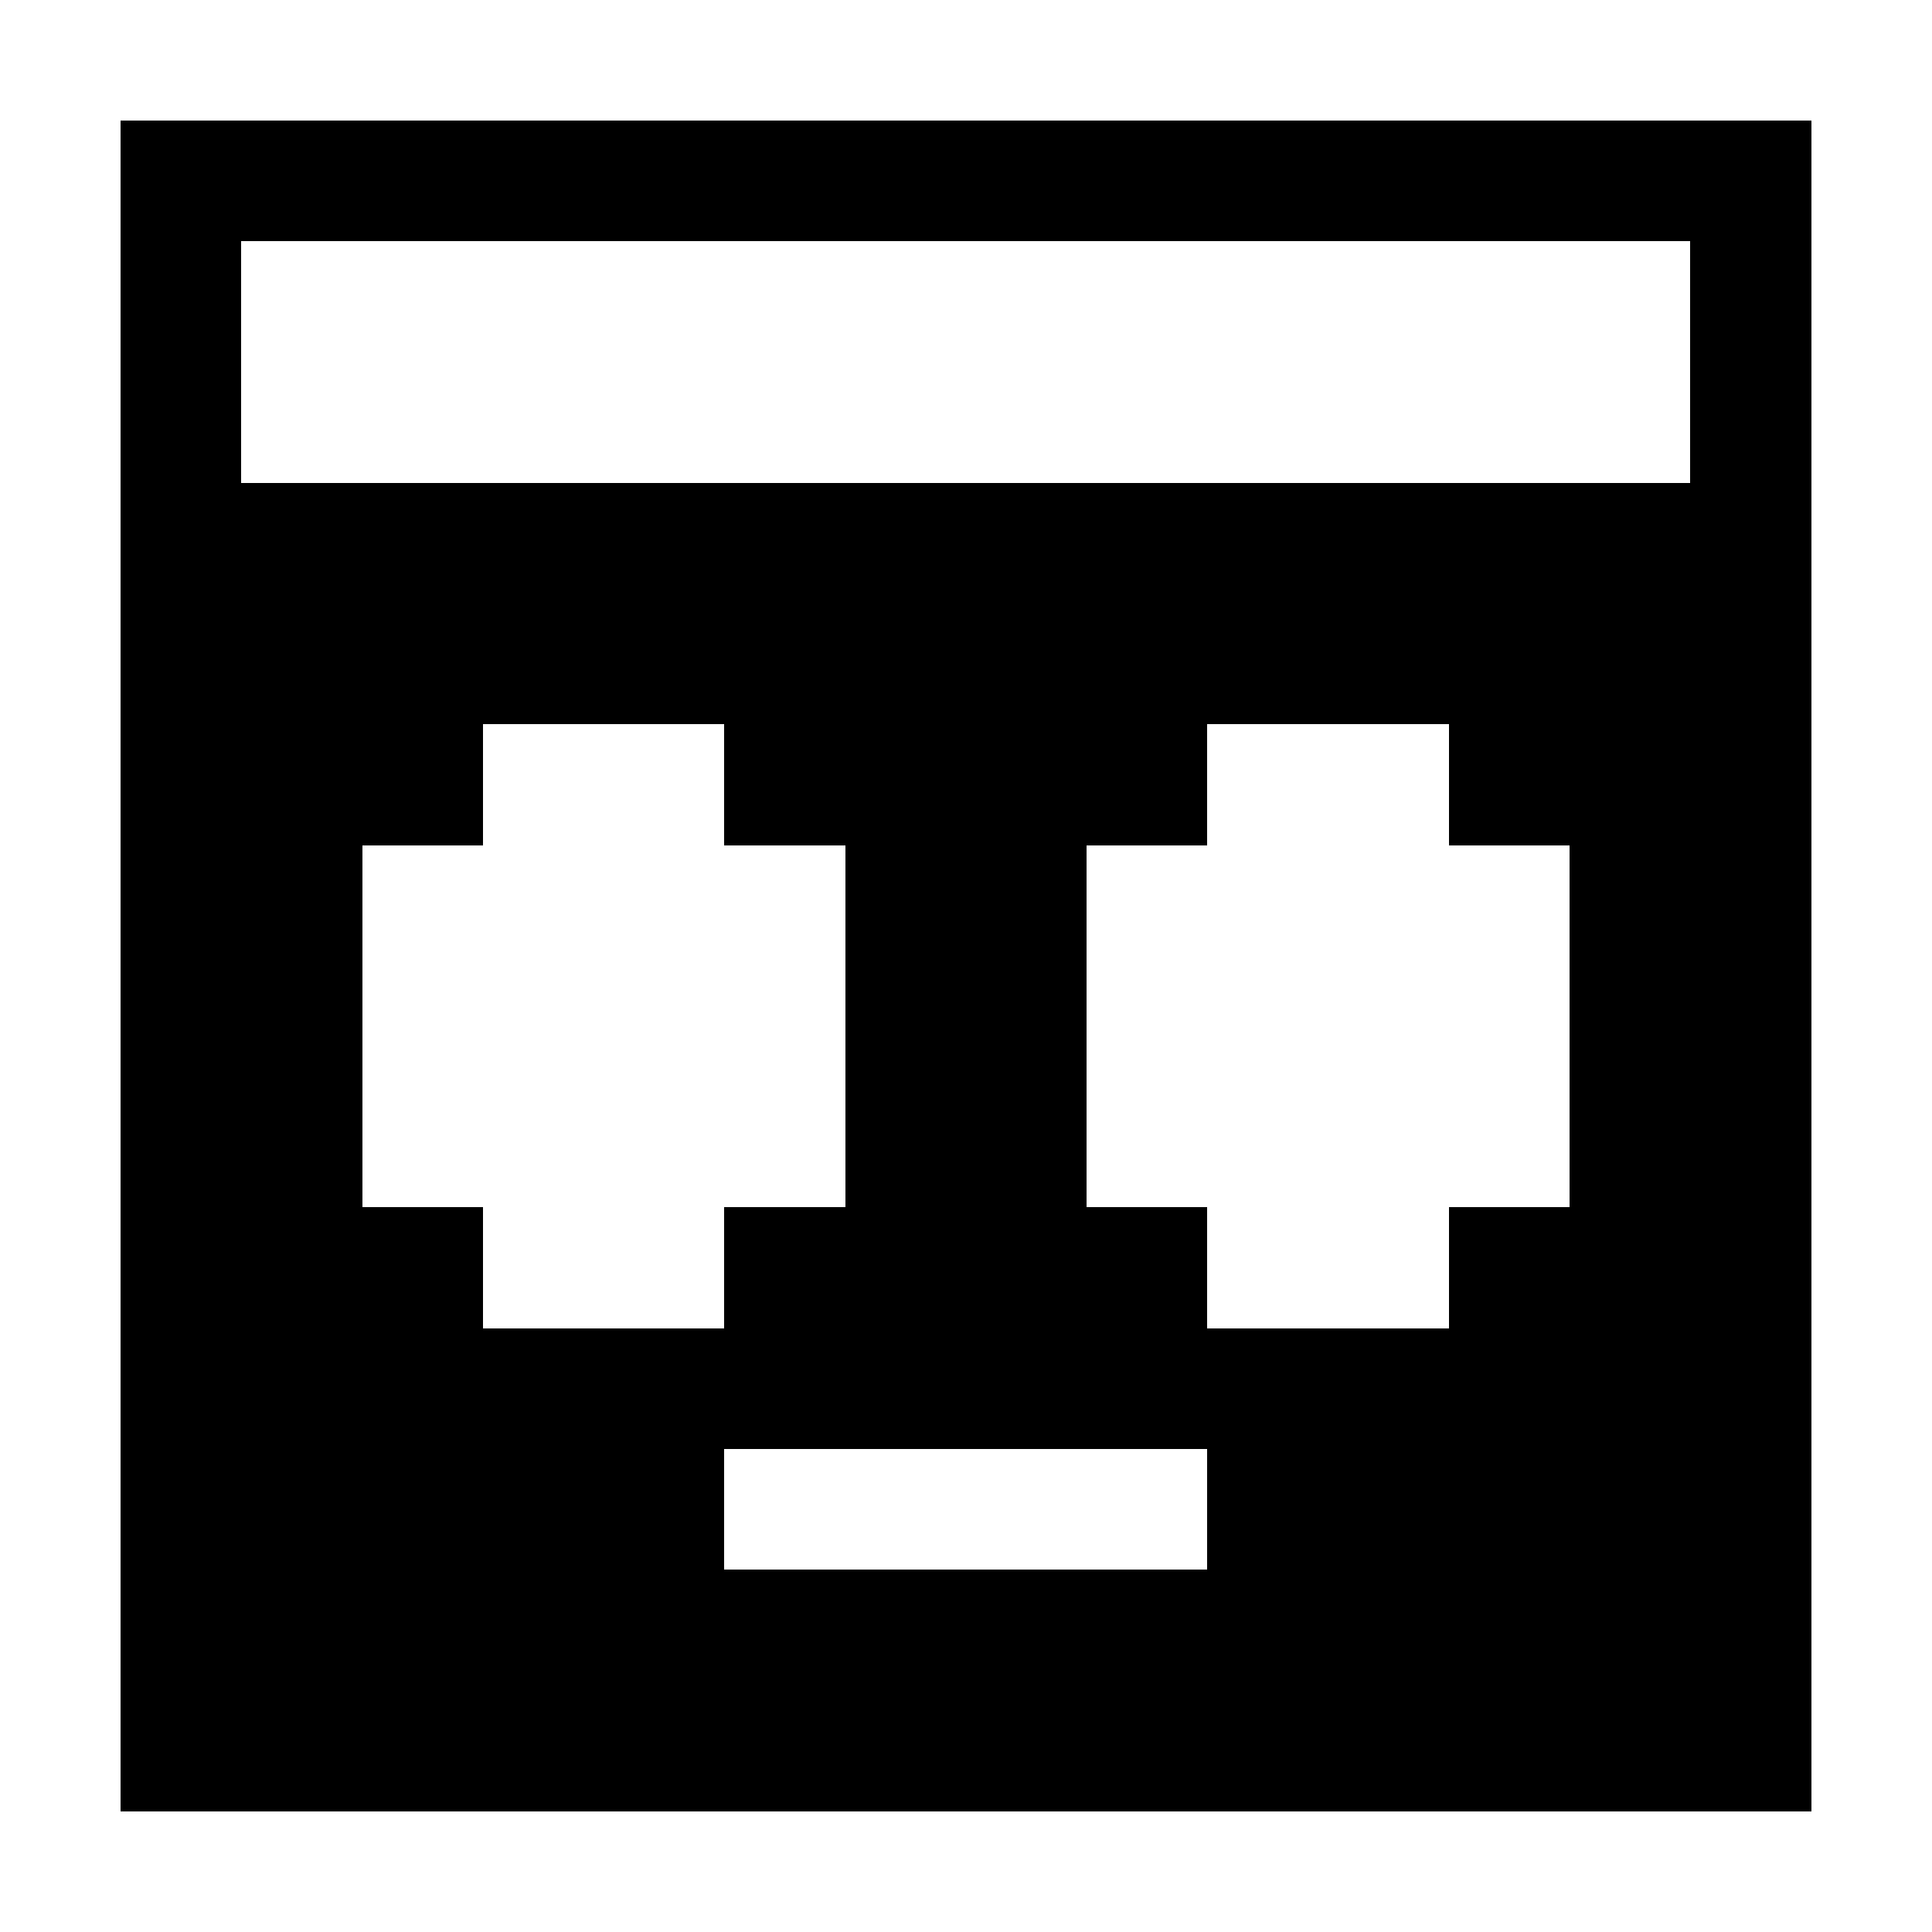
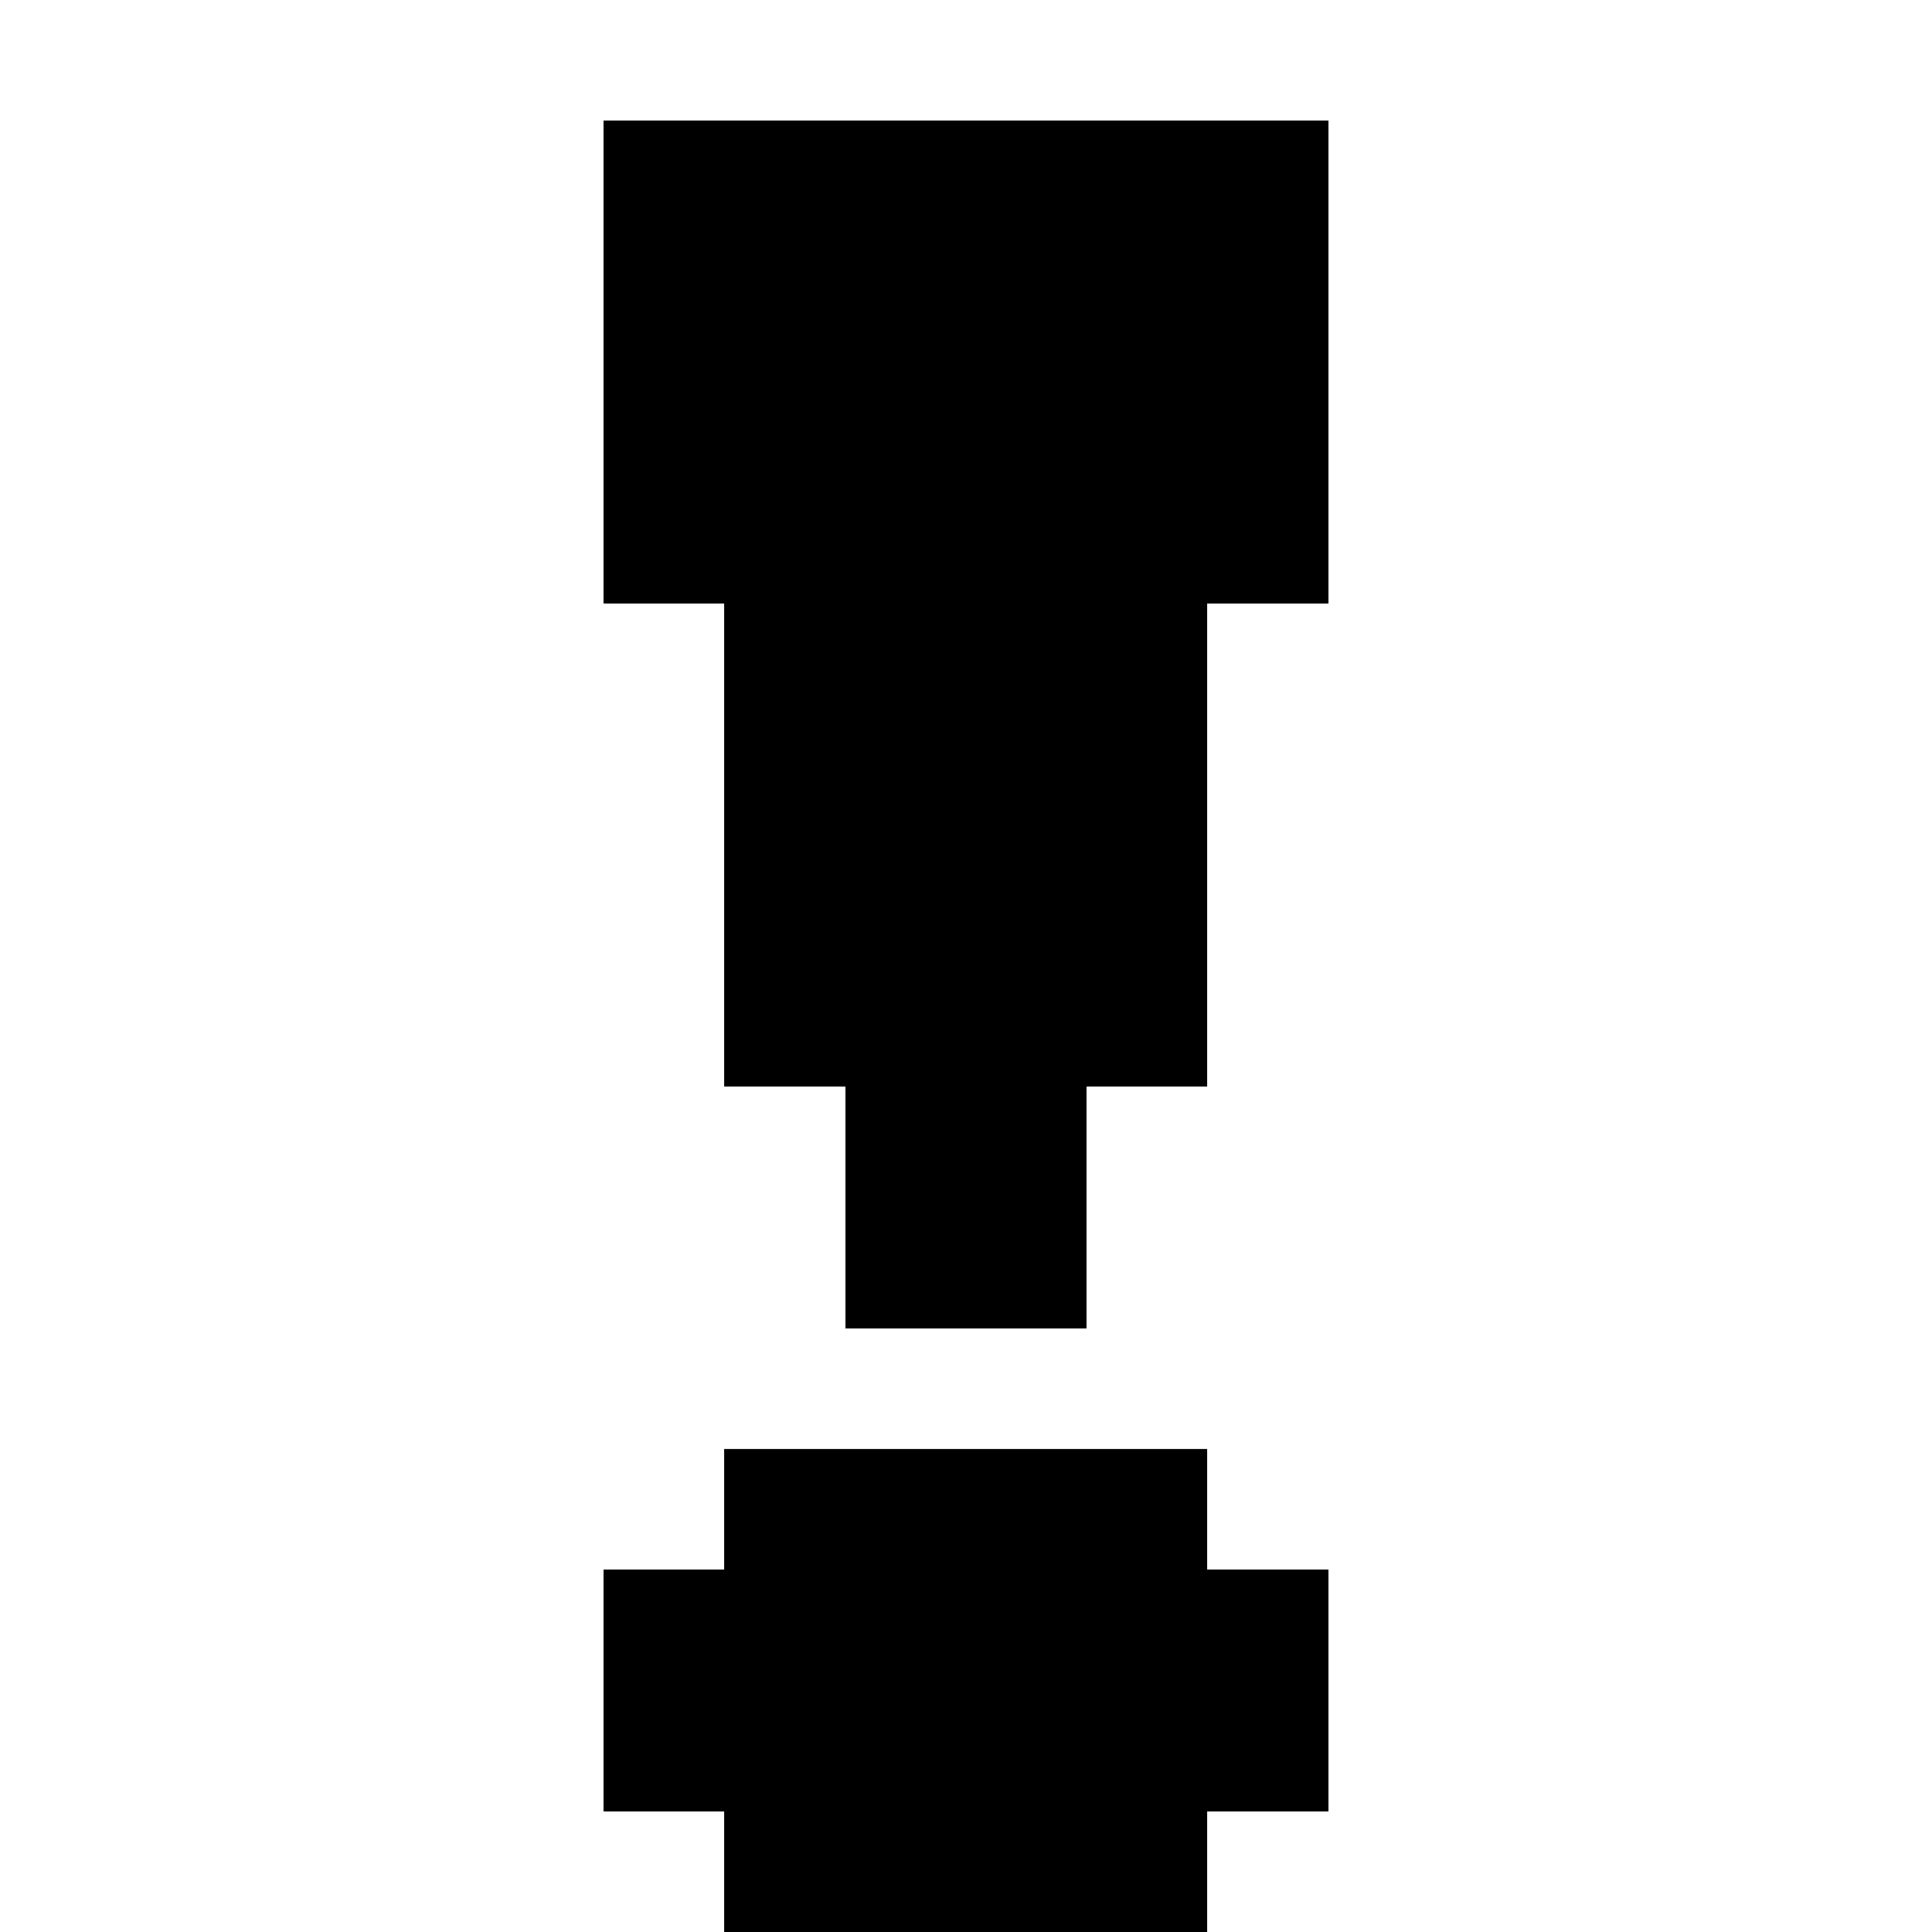
<svg xmlns="http://www.w3.org/2000/svg" viewBox="0 0 16 16" shape-rendering="crispEdges">
-   <path fill="#000000" d="M1 1h14v1h-14zM1 2h1v1h-1zM14 2h1v1h-1zM1 3h1v1h-1zM14 3h1v1h-1zM1 4h14v1h-14zM1 5h14v1h-14zM1 6h3v1h-3zM6 6h4v1h-4zM12 6h3v1h-3zM1 7h2v1h-2zM7 7h2v1h-2zM13 7h2v1h-2zM1 8h2v1h-2zM7 8h2v1h-2zM13 8h2v1h-2zM1 9h2v1h-2zM7 9h2v1h-2zM13 9h2v1h-2zM1 10h3v1h-3zM6 10h4v1h-4zM12 10h3v1h-3zM1 11h14v1h-14zM1 12h5v1h-5zM10 12h5v1h-5zM1 13h14v1h-14zM1 14h14v1h-14z" />
+   <path fill="#000000" d="M5 1h6v1h-6zM5 2h6v1h-6zM5 3h6v1h-6zM5 4h6v1h-6zM6 5h4v1h-4zM6 6h4v1h-4zM6 7h4v1h-4zM6 8h4v1h-4zM7 9h2v1h-2zM7 10h2v1h-2zM6 12h4v1h-4zM5 13h6v1h-6zM5 14h6v1h-6zM6 15h4v1h-4z" />
</svg>
